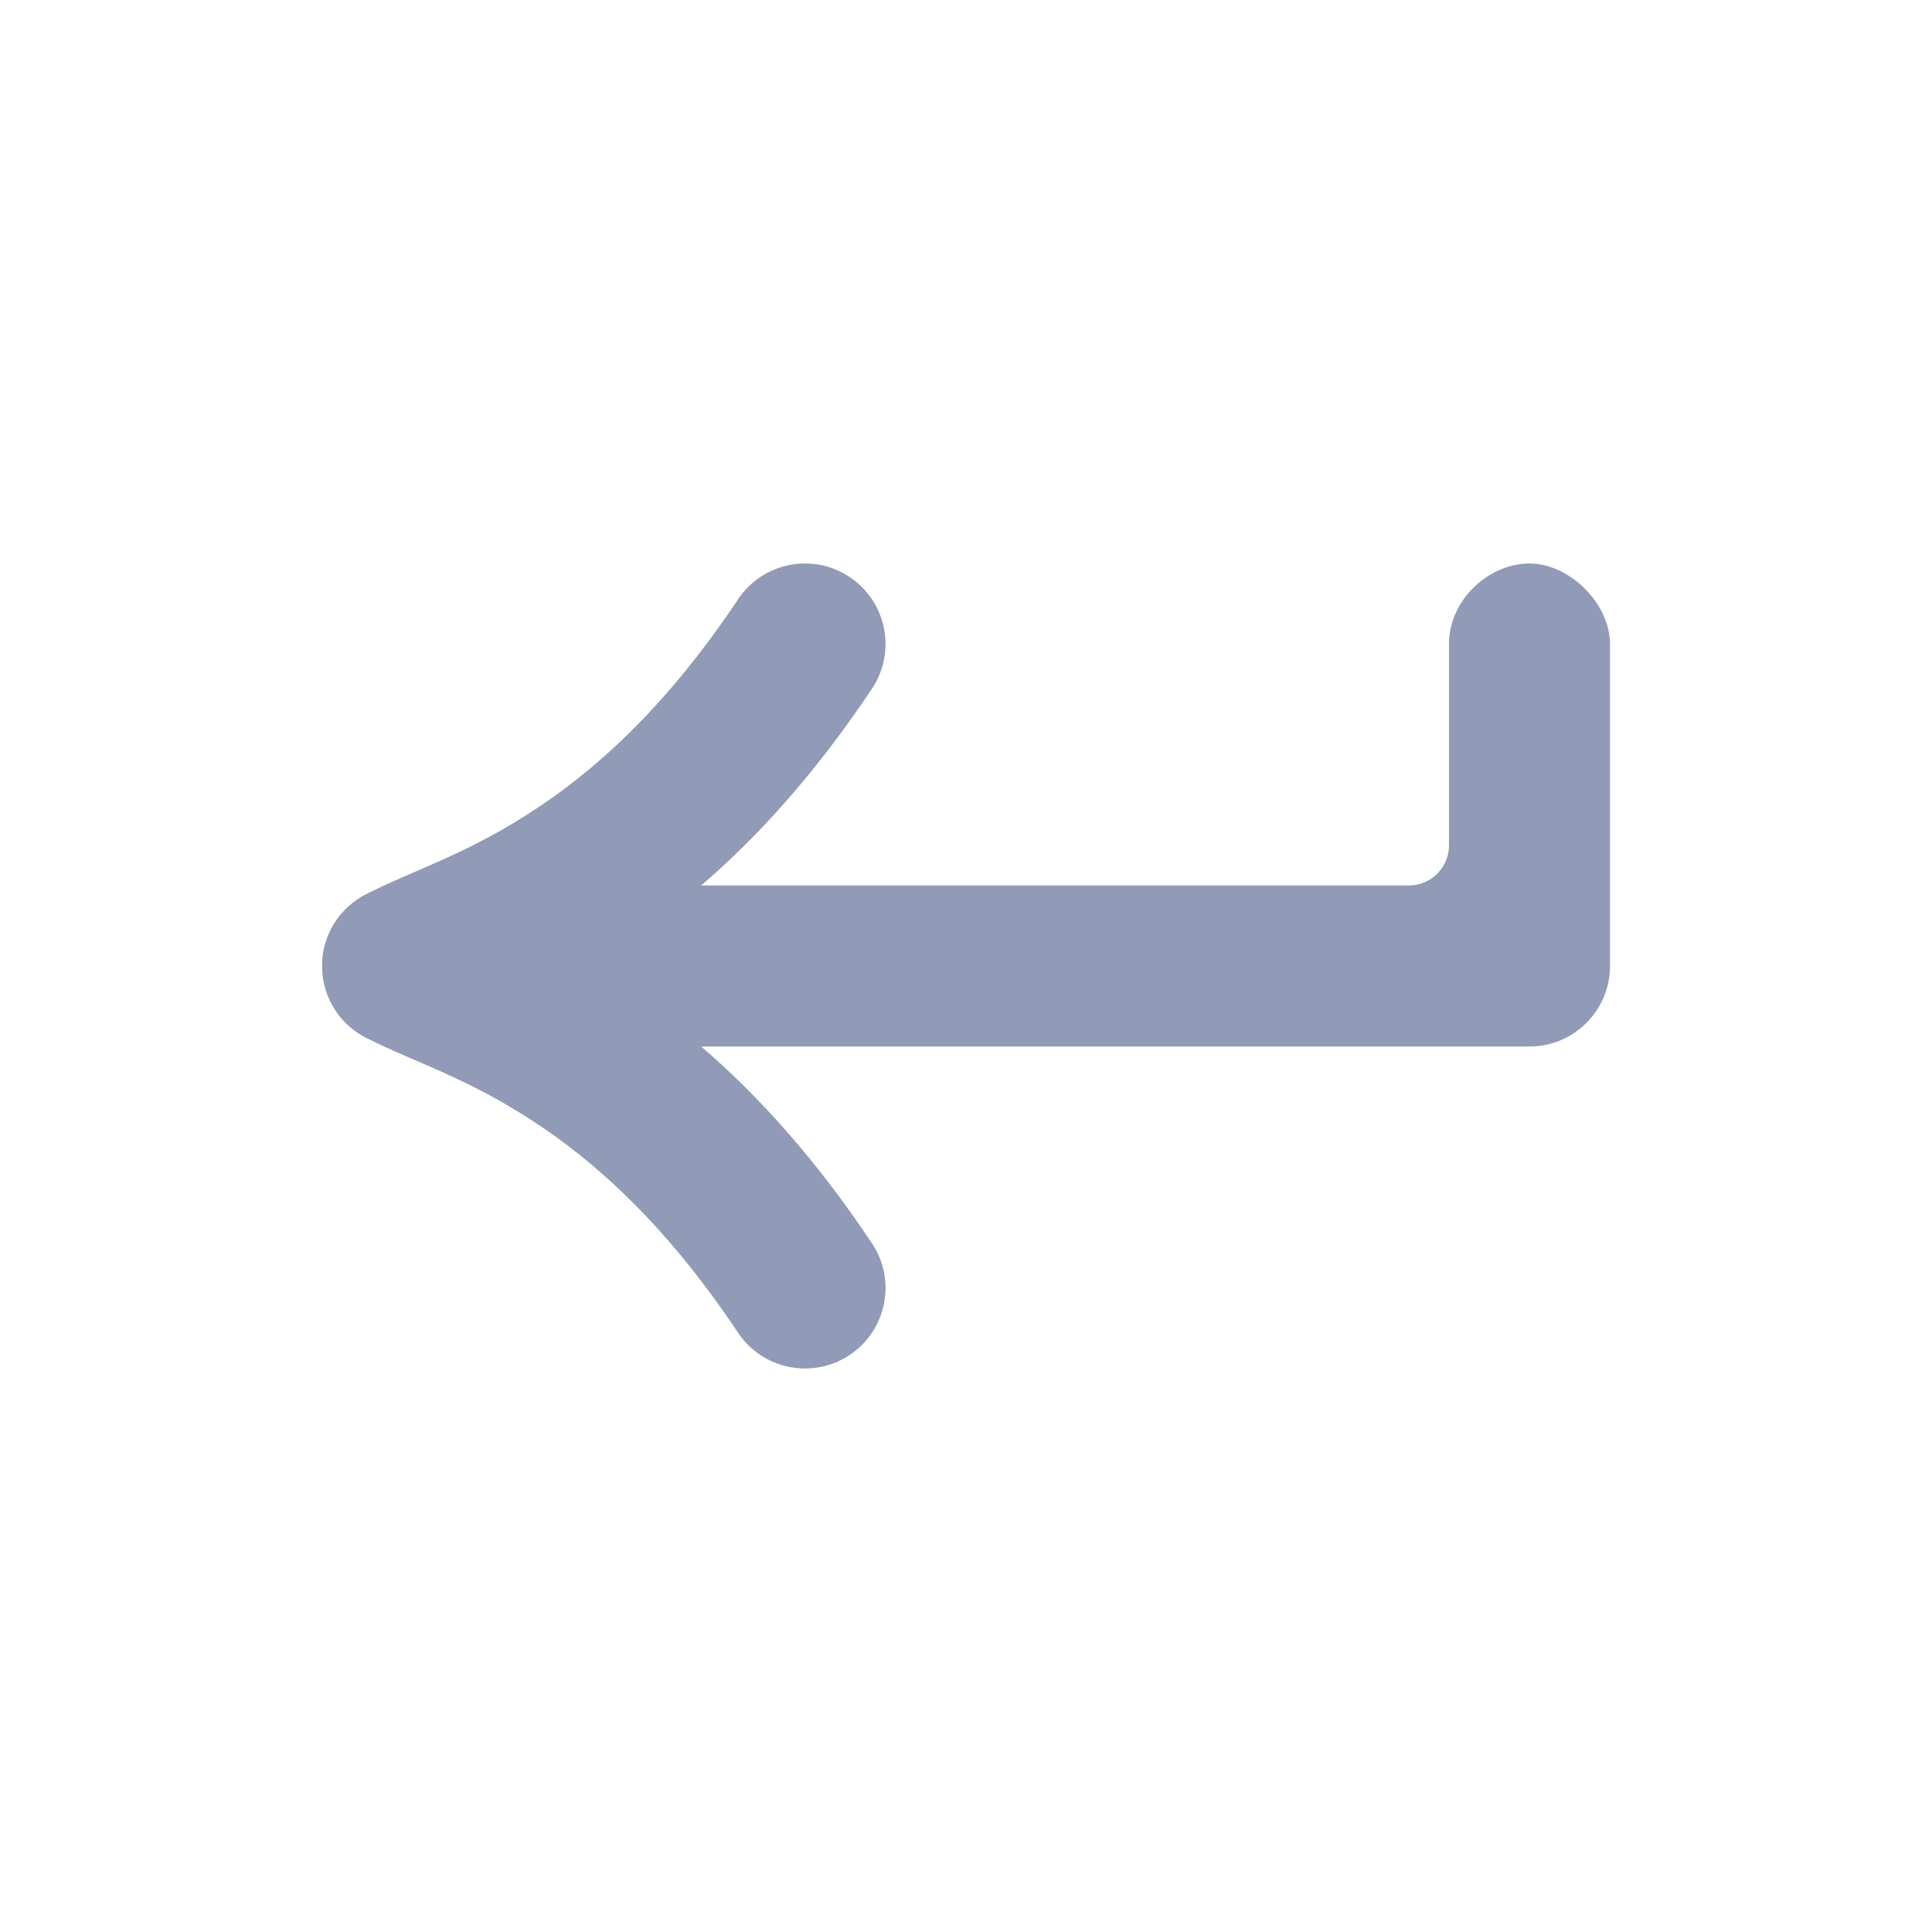
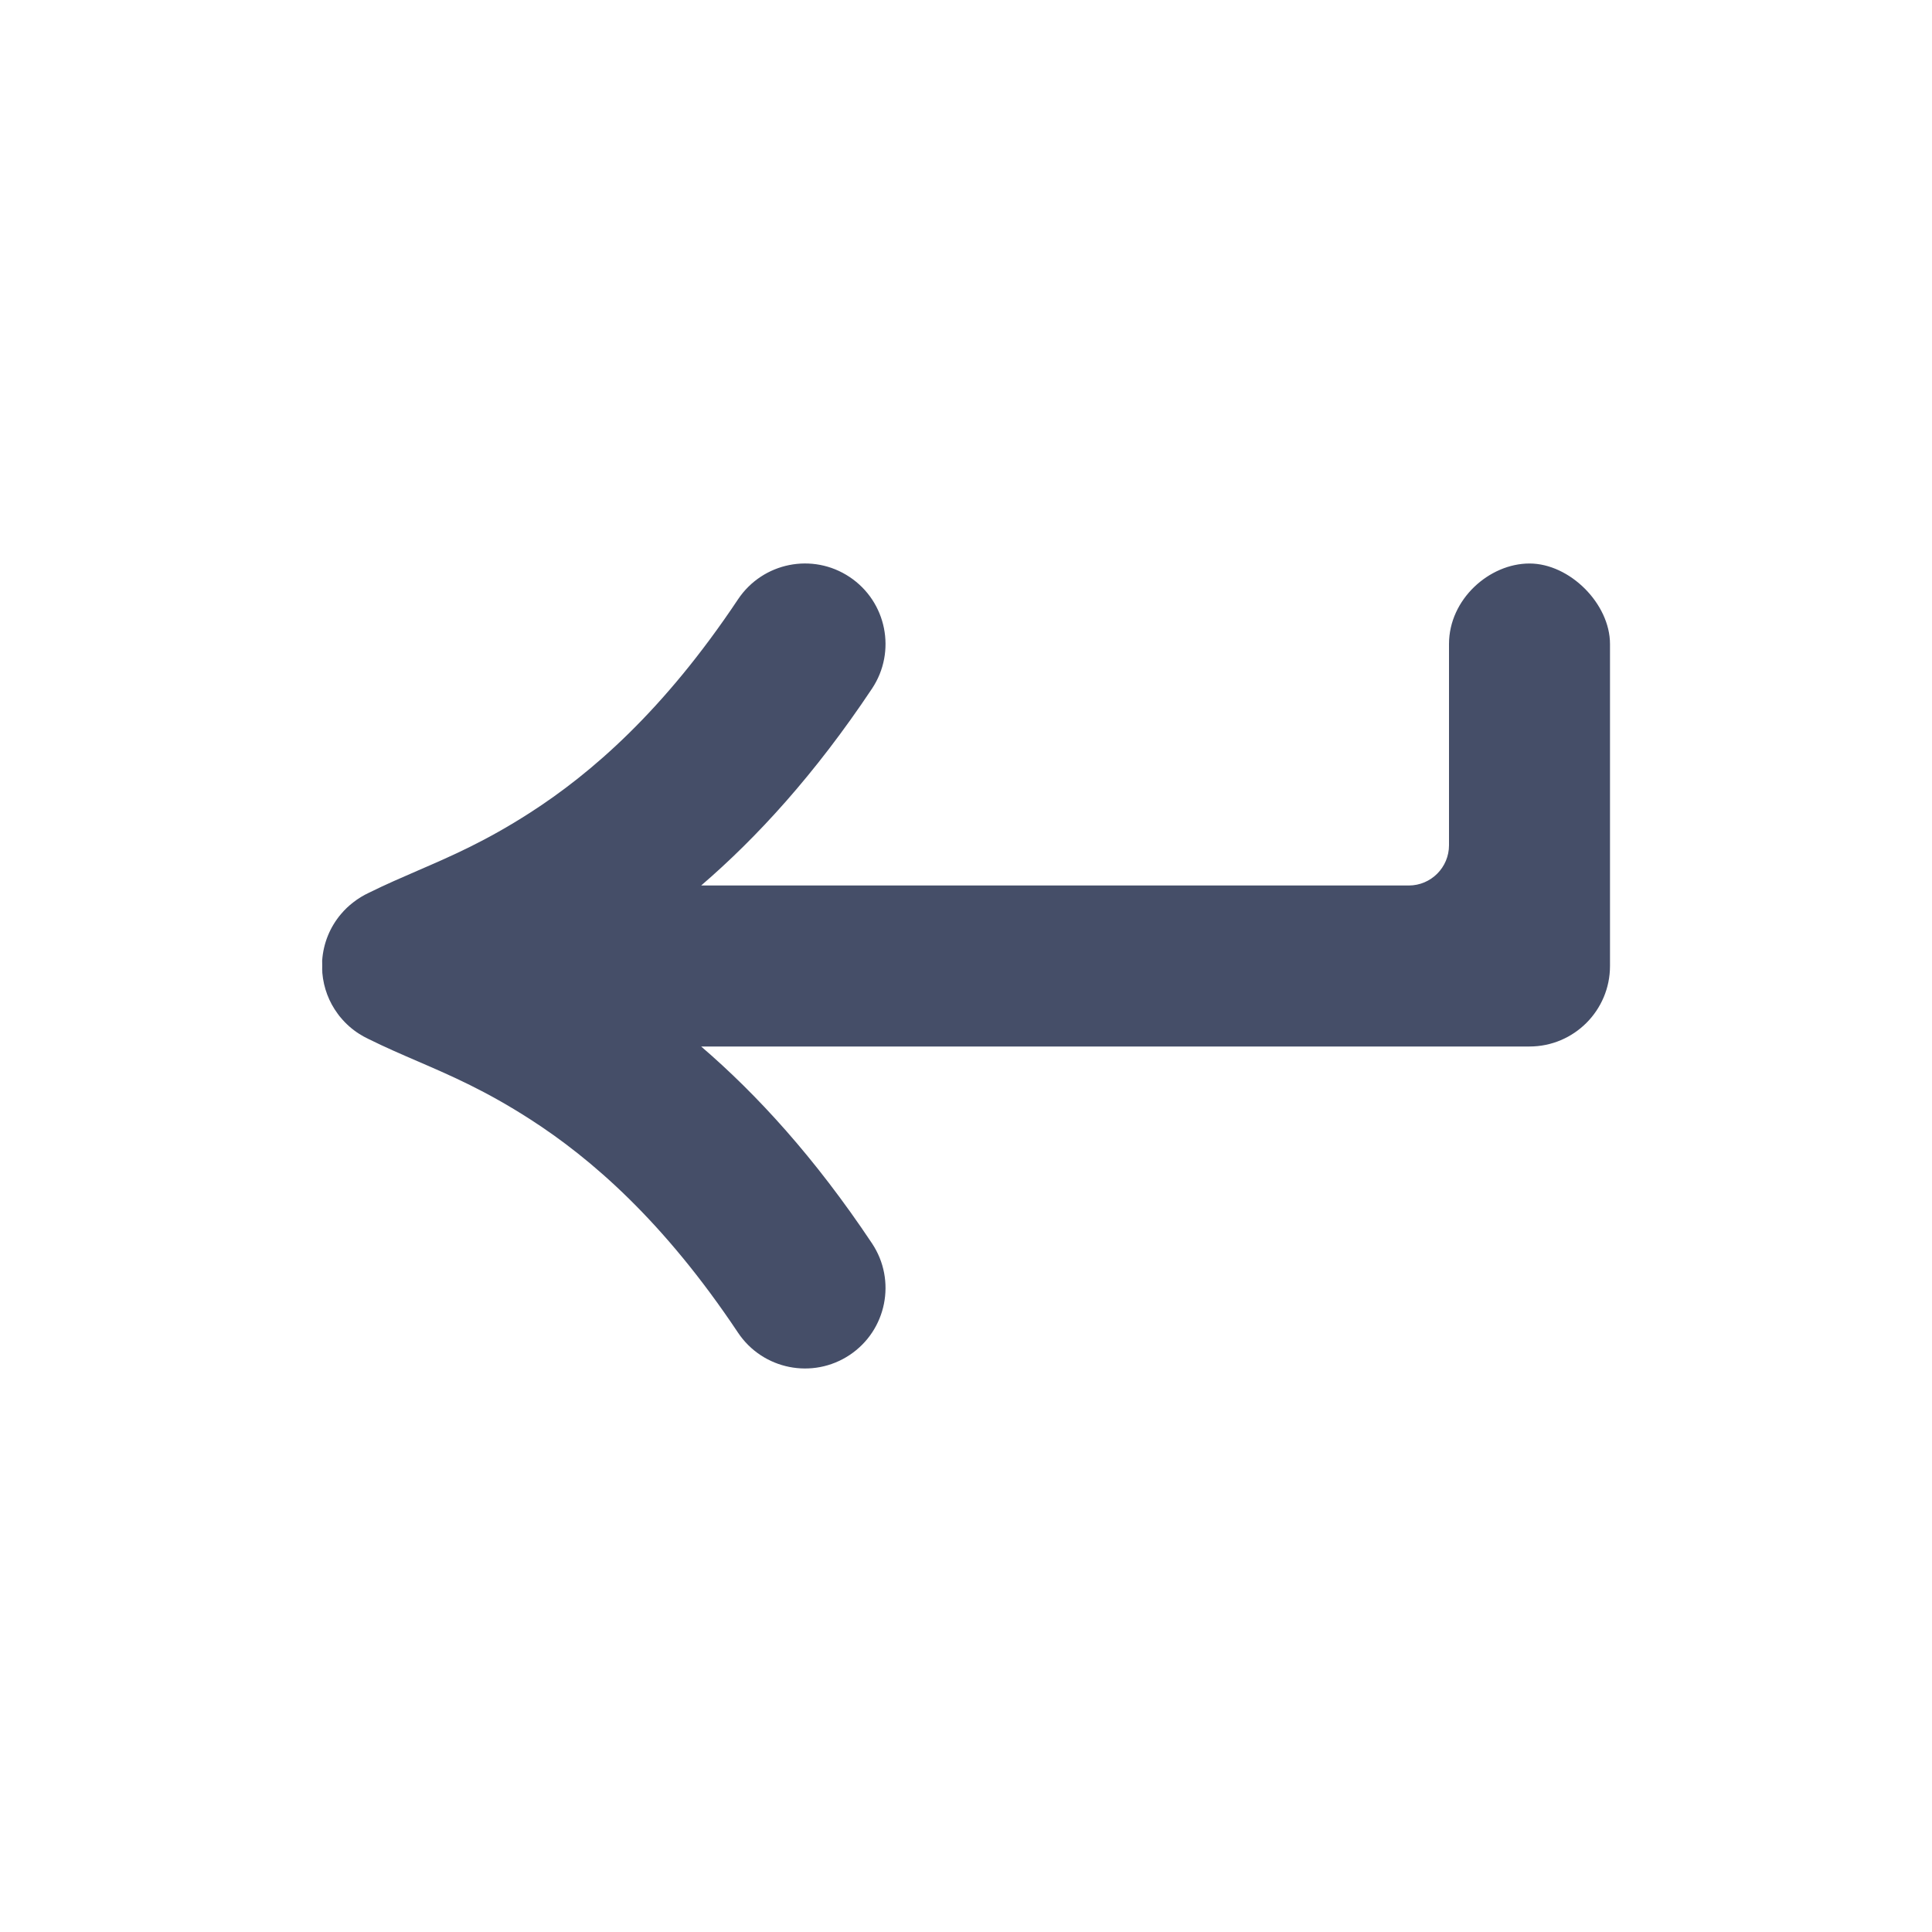
<svg xmlns="http://www.w3.org/2000/svg" viewBox="0 0 24 24">
-   <path d="M4.004 12.085C4.02 12.274 4.088 12.449 4.195 12.593C4.203 12.603 4.21 12.614 4.218 12.624L4.23 12.638C4.297 12.719 4.375 12.788 4.462 12.843C4.498 12.866 4.536 12.887 4.576 12.906C4.79 13.012 4.992 13.099 5.196 13.187C5.612 13.367 6.035 13.55 6.584 13.903C7.343 14.391 8.244 15.169 9.168 16.555C9.475 17.014 10.095 17.138 10.555 16.832C11.014 16.526 11.139 15.905 10.832 15.445C10.122 14.38 9.402 13.594 8.71 13H19C19.552 13 20 12.552 20 12V8C20 7.5 19.5 7 19 7C18.5 7 18 7.445 18 8V10.5C18 10.776 17.776 11 17.5 11H8.71C9.402 10.405 10.122 9.62 10.832 8.555C11.139 8.095 11.014 7.474 10.555 7.168C10.095 6.861 9.475 6.986 9.168 7.445C8.244 8.831 7.343 9.608 6.584 10.096C6.035 10.449 5.612 10.632 5.196 10.812C4.994 10.9 4.793 10.986 4.581 11.091C4.513 11.123 4.449 11.162 4.39 11.208C4.333 11.251 4.281 11.301 4.234 11.357C4.101 11.515 4.017 11.714 4.002 11.933" fill="#919AB6" />
-   <path d="M4 12C4 12.028 4.001 12.057 4.004 12.085L4 12Z" fill="#919AB6" />
+   <path d="M4.004 12.085C4.02 12.274 4.088 12.449 4.195 12.593C4.203 12.603 4.21 12.614 4.218 12.624L4.23 12.638C4.297 12.719 4.375 12.788 4.462 12.843C4.498 12.866 4.536 12.887 4.576 12.906C4.79 13.012 4.992 13.099 5.196 13.187C5.612 13.367 6.035 13.55 6.584 13.903C7.343 14.391 8.244 15.169 9.168 16.555C9.475 17.014 10.095 17.138 10.555 16.832C11.014 16.526 11.139 15.905 10.832 15.445C10.122 14.38 9.402 13.594 8.71 13H19C19.552 13 20 12.552 20 12V8C20 7.5 19.5 7 19 7C18.5 7 18 7.445 18 8V10.5C18 10.776 17.776 11 17.5 11H8.71C9.402 10.405 10.122 9.62 10.832 8.555C11.139 8.095 11.014 7.474 10.555 7.168C10.095 6.861 9.475 6.986 9.168 7.445C8.244 8.831 7.343 9.608 6.584 10.096C6.035 10.449 5.612 10.632 5.196 10.812C4.994 10.9 4.793 10.986 4.581 11.091C4.513 11.123 4.449 11.162 4.39 11.208C4.333 11.251 4.281 11.301 4.234 11.357C4.101 11.515 4.017 11.714 4.002 11.933" fill="#454E68" />
+   <path d="M4 12C4 12.028 4.001 12.057 4.004 12.085L4 12Z" fill="#454E68" />
</svg>
